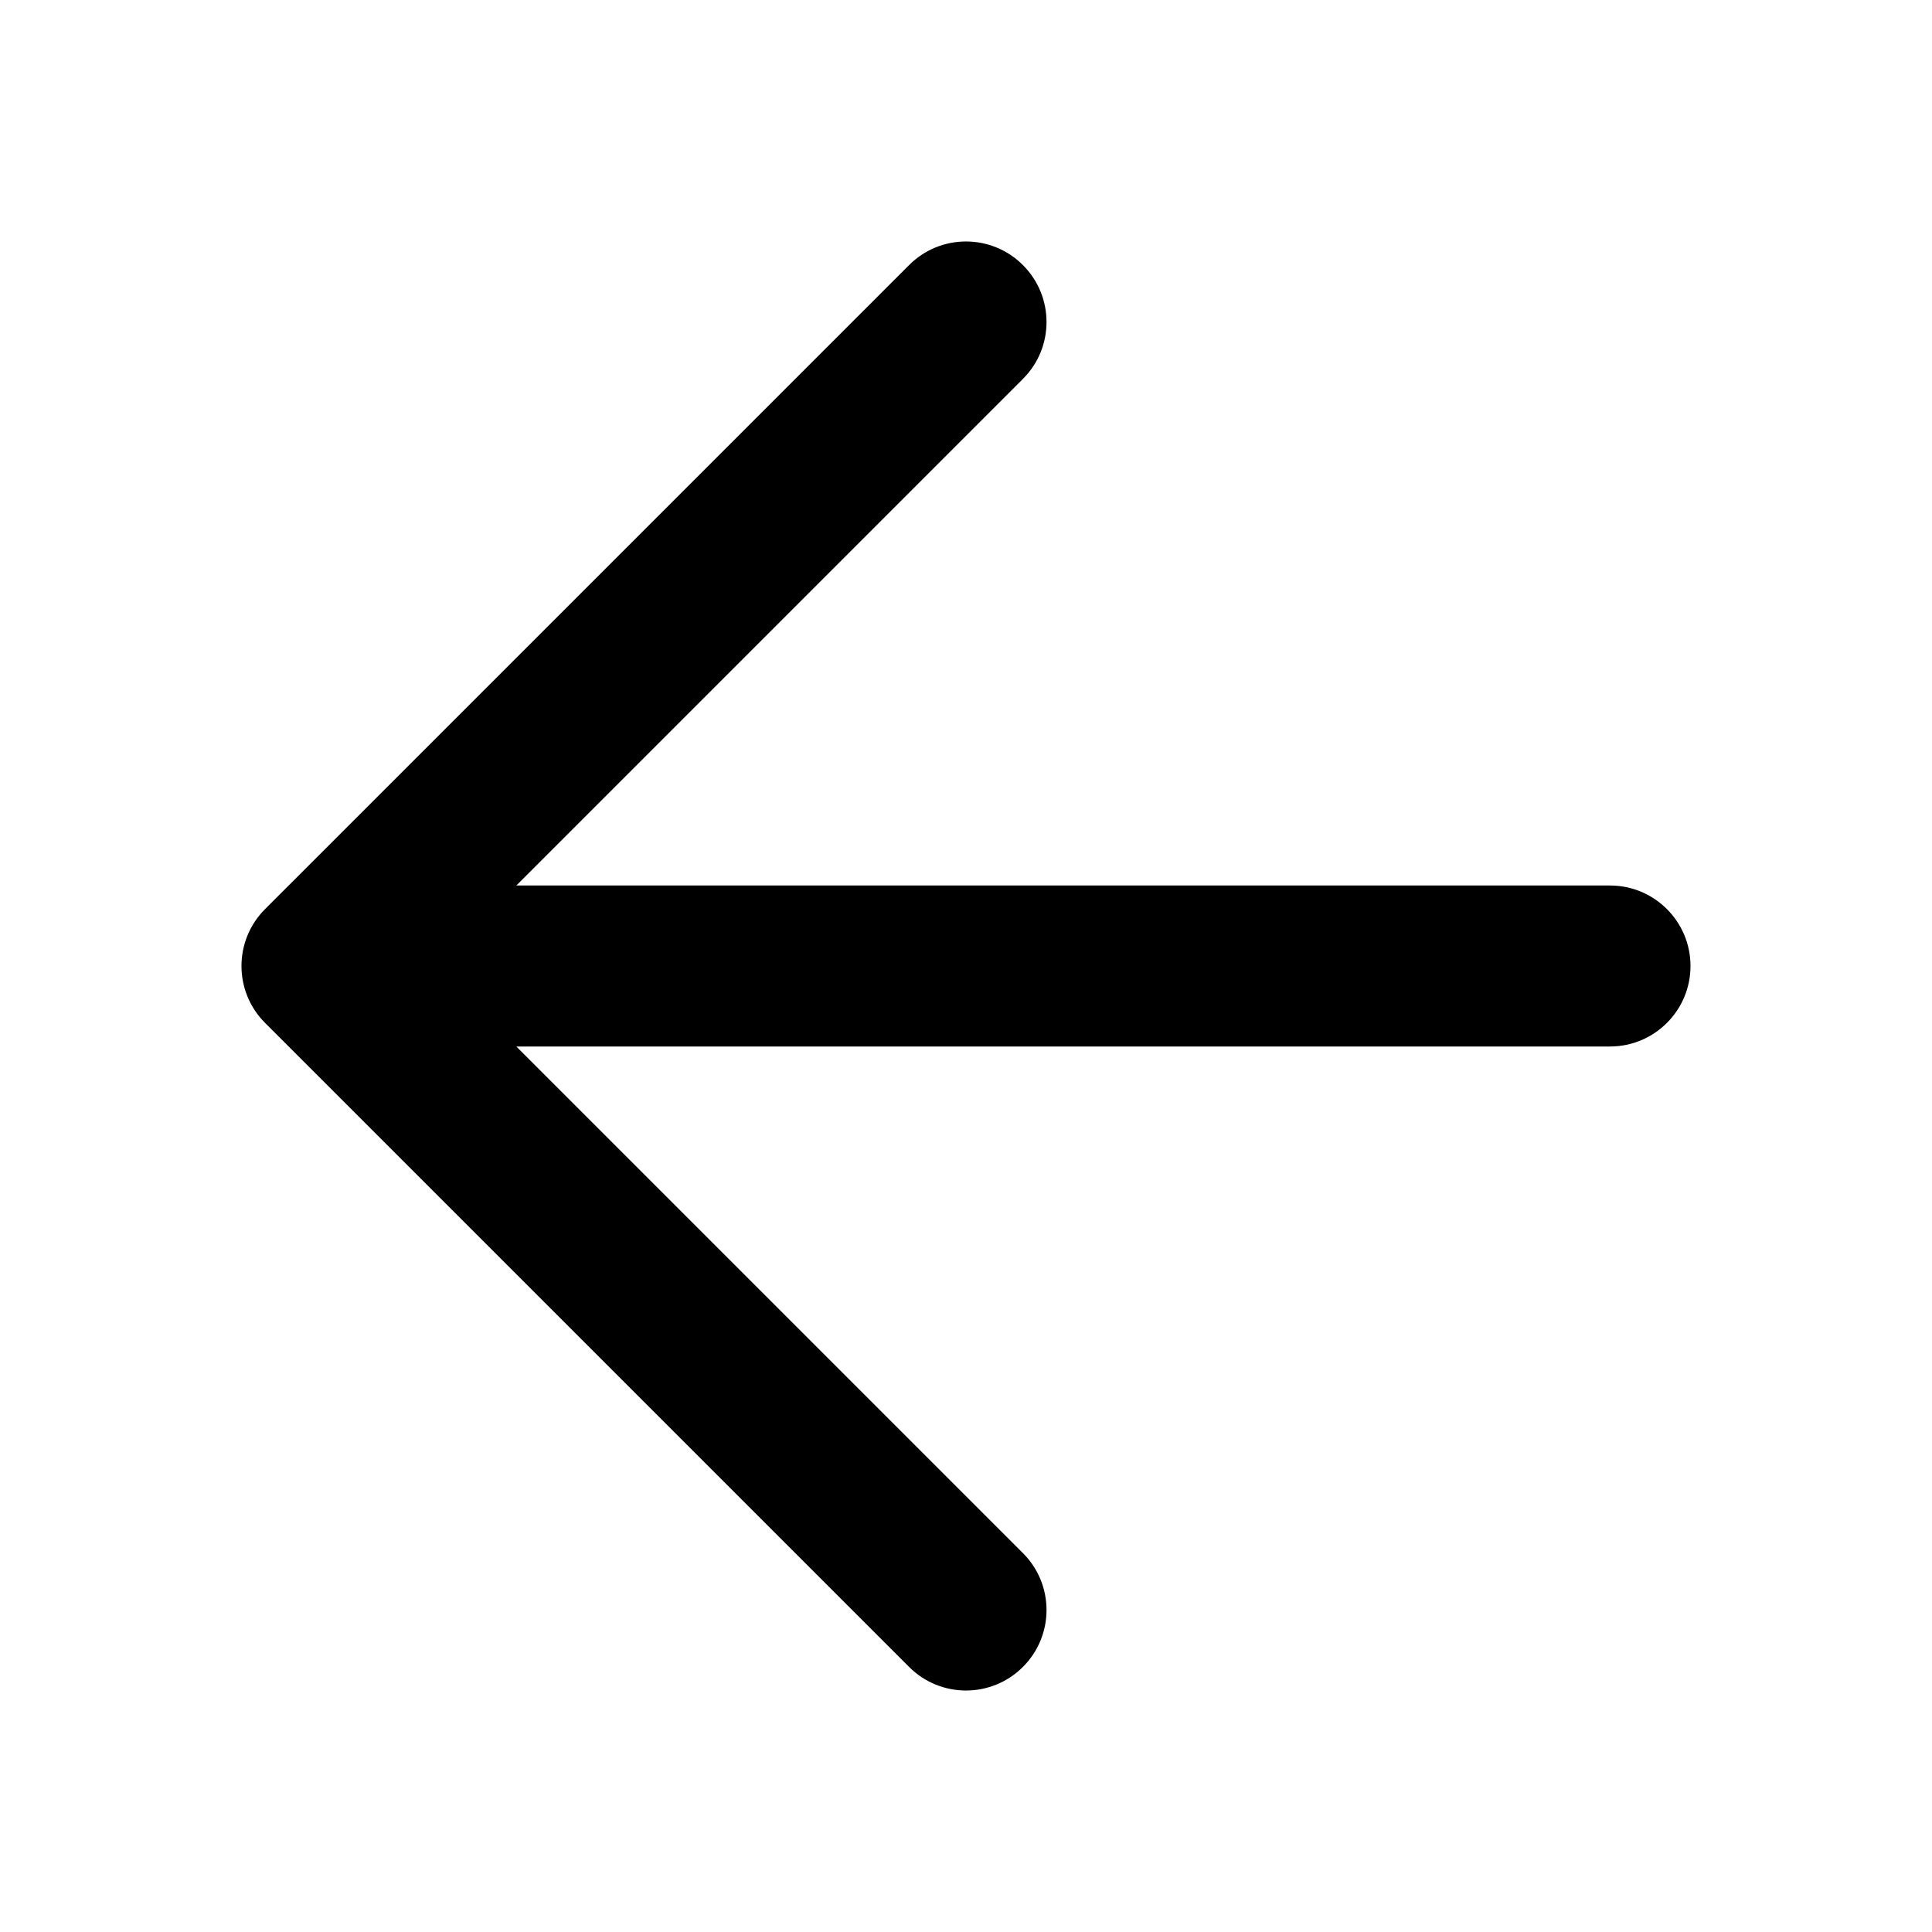
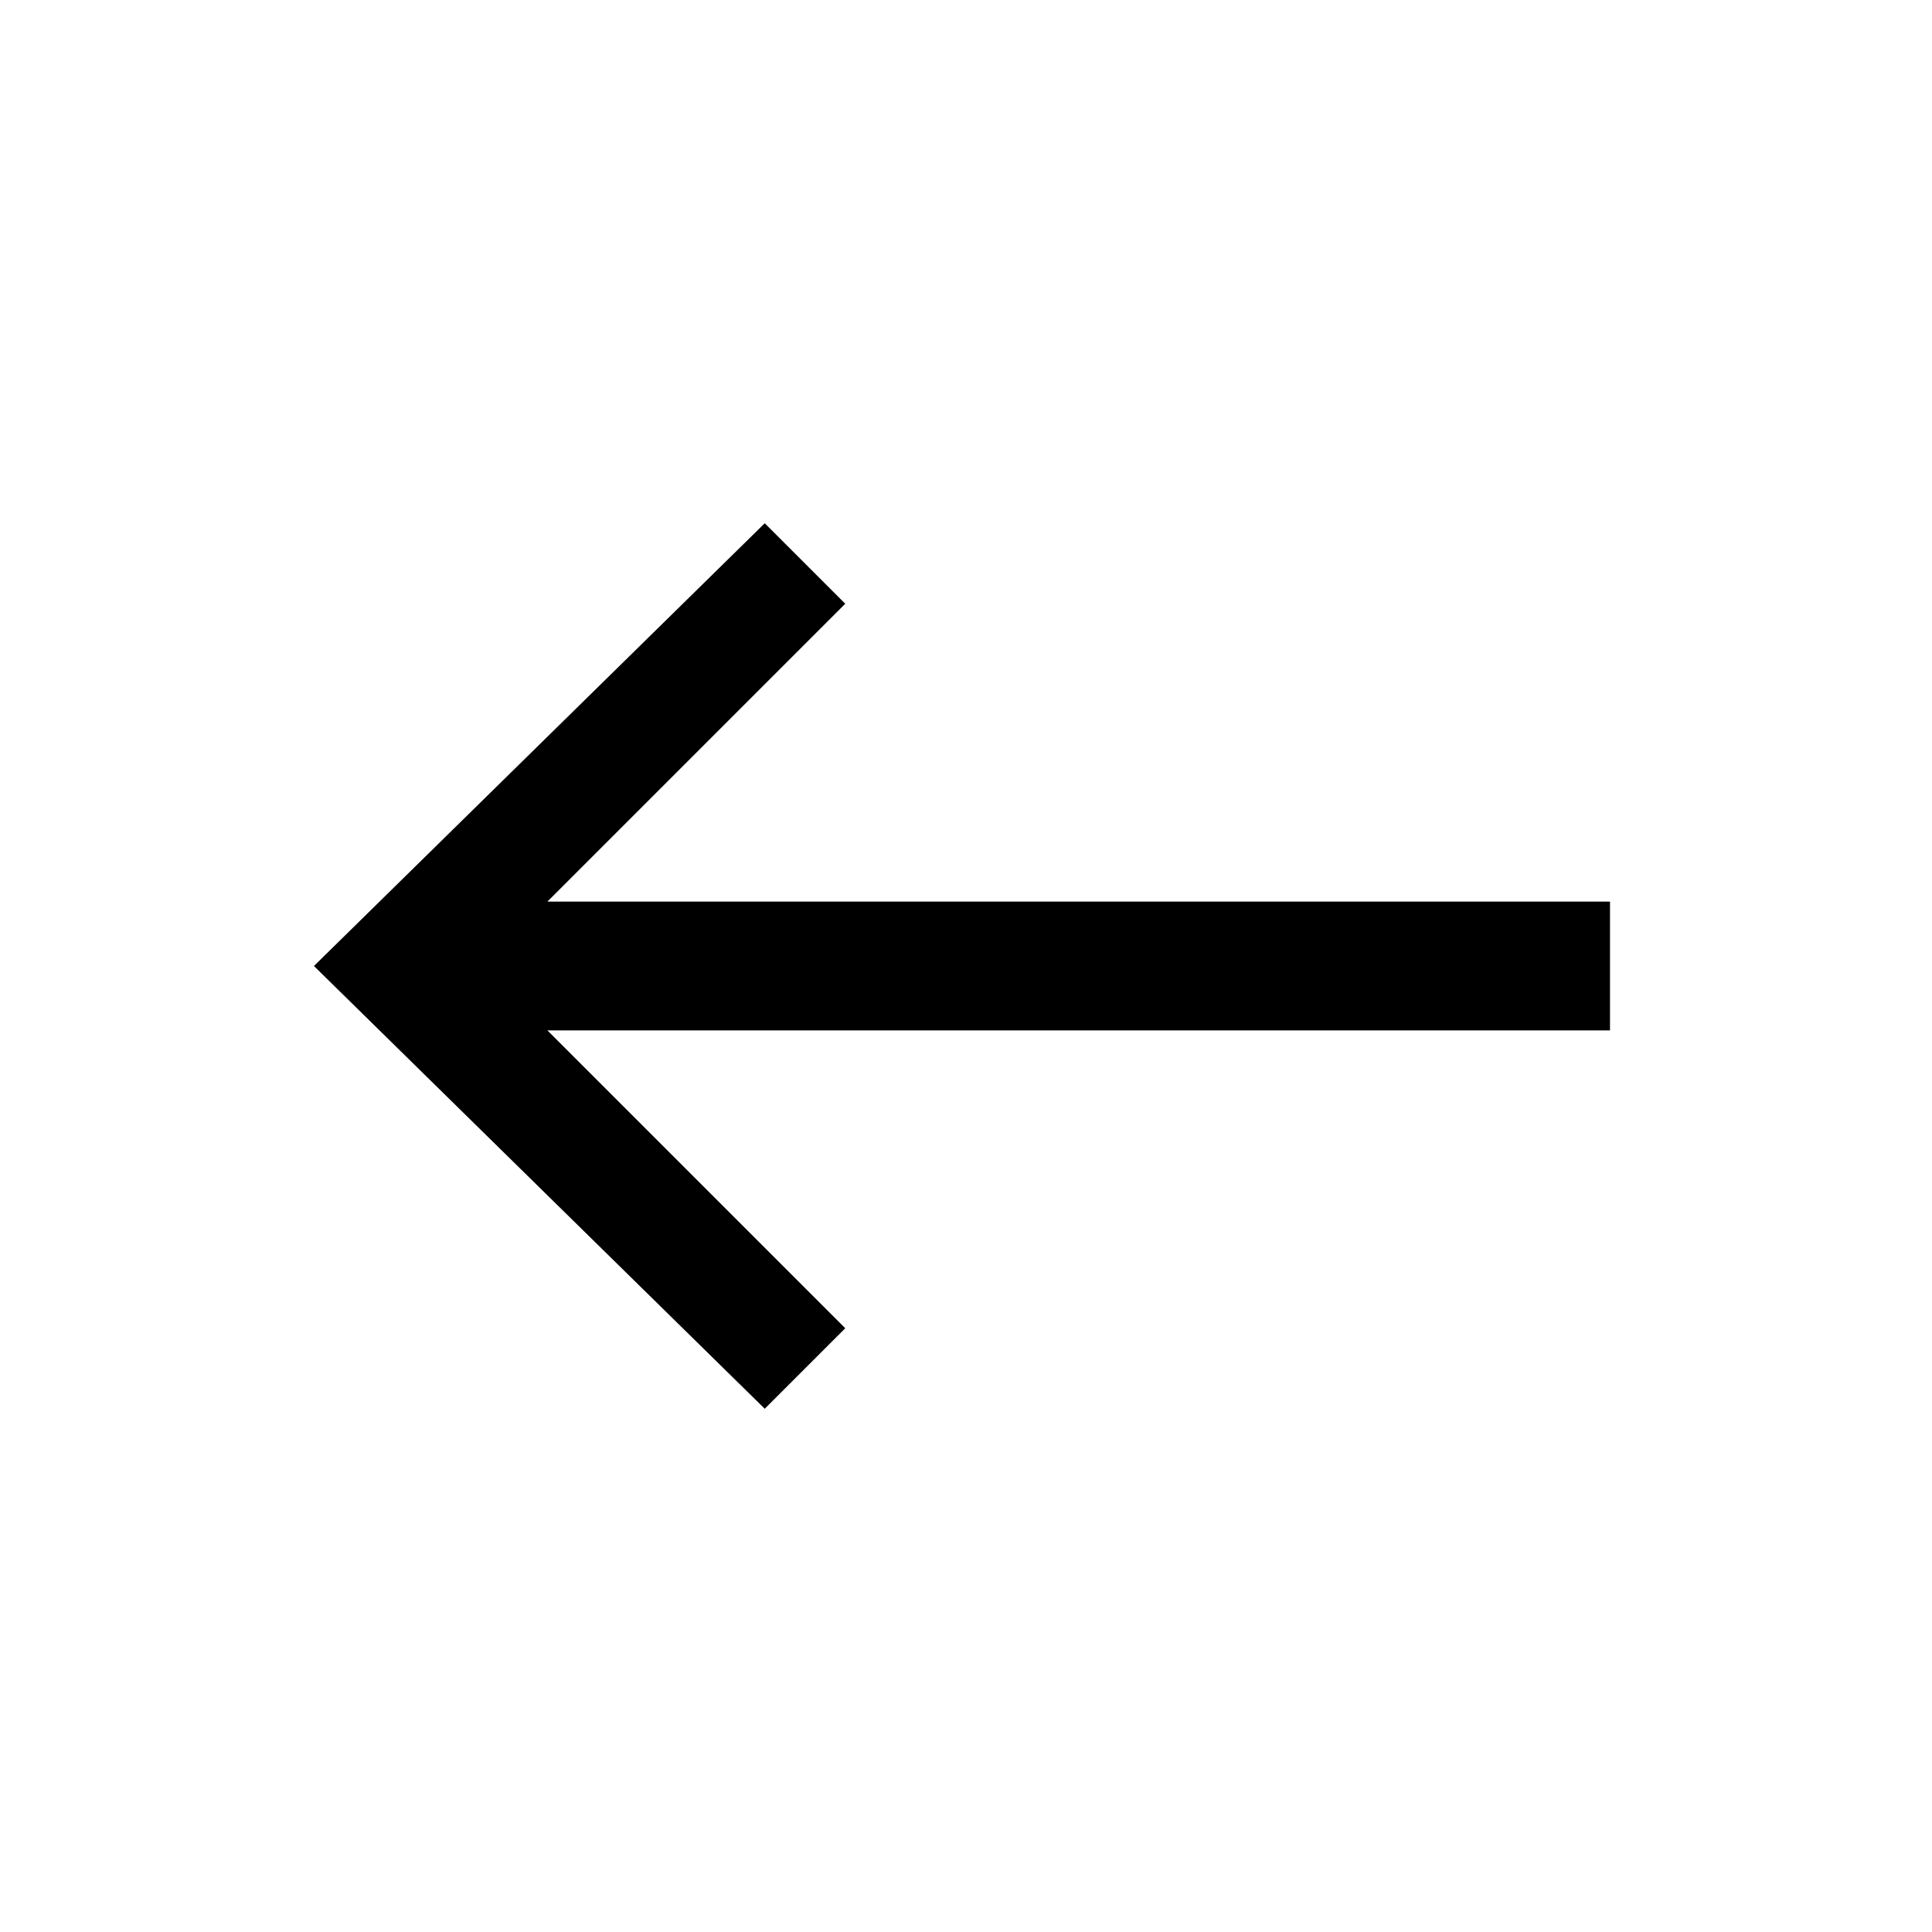
<svg xmlns="http://www.w3.org/2000/svg" width="24" height="24" viewBox="0 0 24 24" fill="none">
-   <path d="M20 13C20.552 13 21 12.552 21 12C21 11.448 20.552 11 20 11L20 13ZM4 12L3.293 11.293C2.902 11.683 2.902 12.317 3.293 12.707L4 12ZM11.293 20.707C11.683 21.098 12.317 21.098 12.707 20.707C13.098 20.317 13.098 19.683 12.707 19.293L11.293 20.707ZM12.707 4.707C13.098 4.317 13.098 3.683 12.707 3.293C12.317 2.902 11.683 2.902 11.293 3.293L12.707 4.707ZM20 11L4 11L4 13L20 13L20 11ZM12.707 19.293L4.707 11.293L3.293 12.707L11.293 20.707L12.707 19.293ZM4.707 12.707L12.707 4.707L11.293 3.293L3.293 11.293L4.707 12.707Z" fill="currentColor" />
+   <path d="M9.5 6.5L10.5 7.5L6.8 11.2H20V12.8H6.8L10.5 16.5L9.5 17.5L3.9 12L9.5 6.5Z" fill="currentColor" />
</svg>
